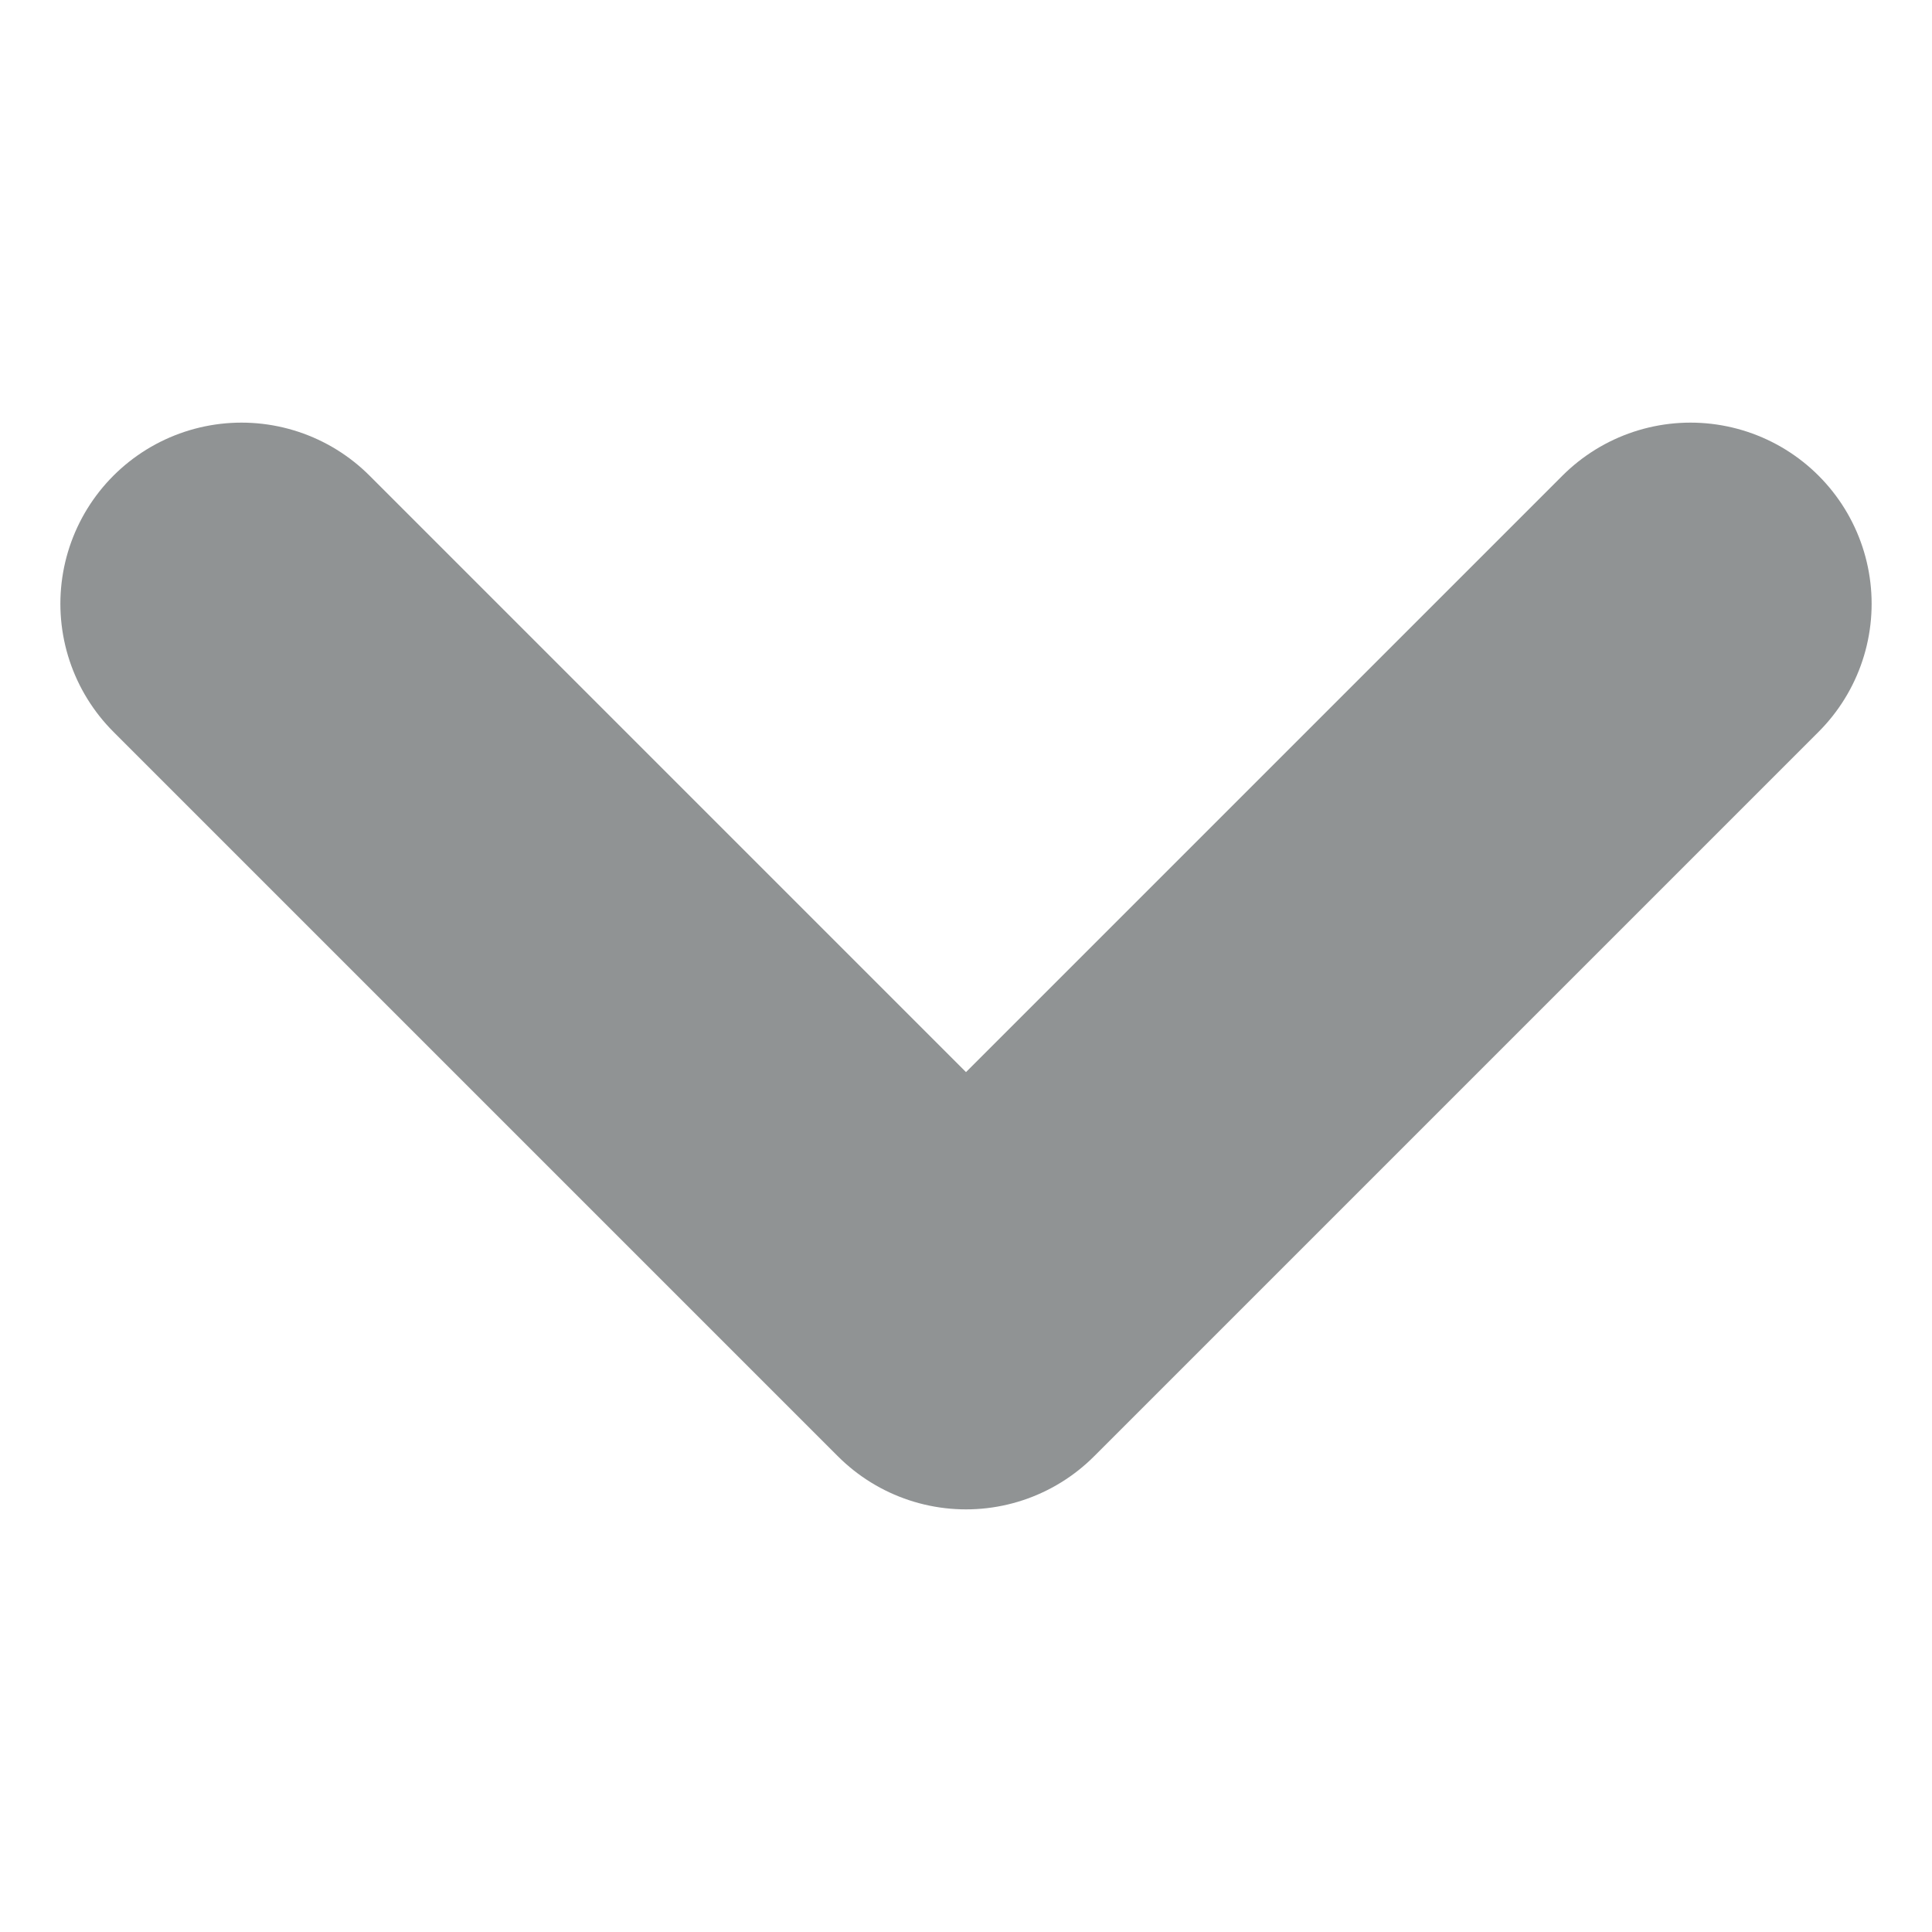
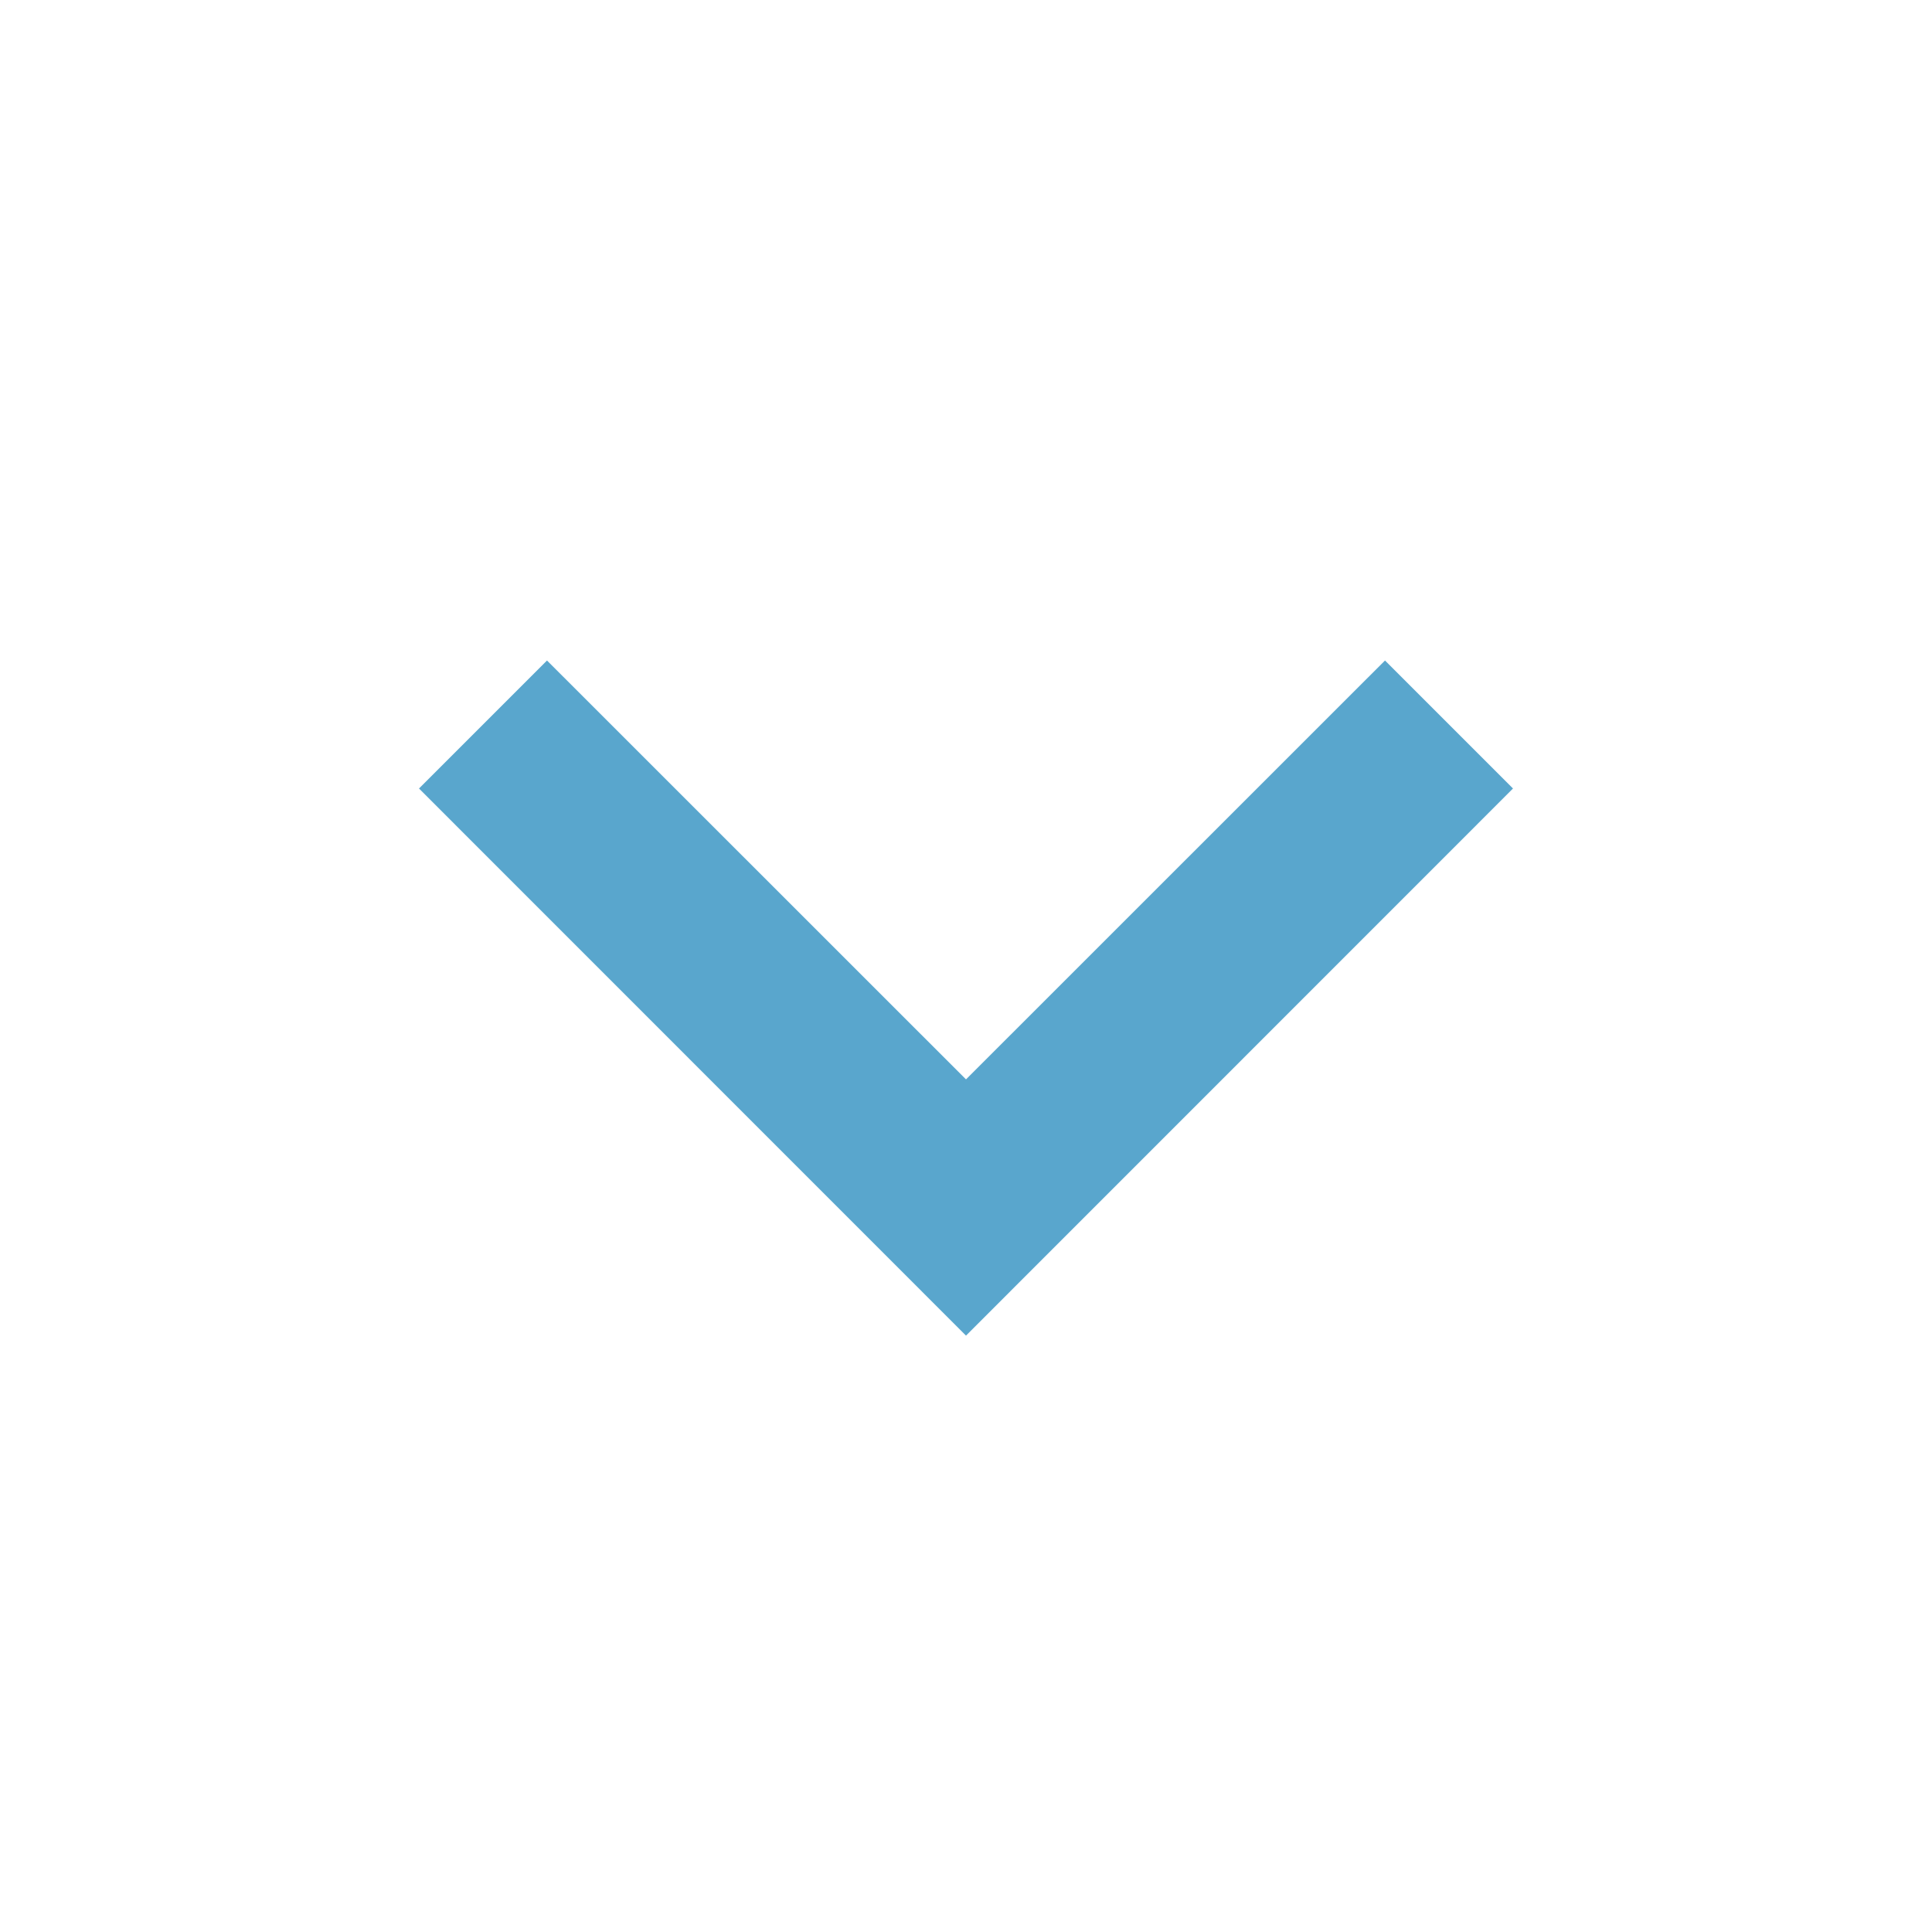
- <svg xmlns="http://www.w3.org/2000/svg" width="8" height="8" viewBox="0 0 8 8" fill="none">
-   <path d="M7 2.5L4 5.5L1 2.5" stroke="#909394" stroke-width="1.5" stroke-linecap="round" stroke-linejoin="round" />
+ <svg xmlns="http://www.w3.org/2000/svg" width="16" height="16" viewBox="0 0 16 16" fill="none">
+   <path fill-rule="evenodd" clip-rule="evenodd" d="M8 8.939L4.53 5.47L3.47 6.53L8 11.061L12.53 6.53L11.47 5.47L8 8.939Z" fill="#59A6CD" />
</svg>
